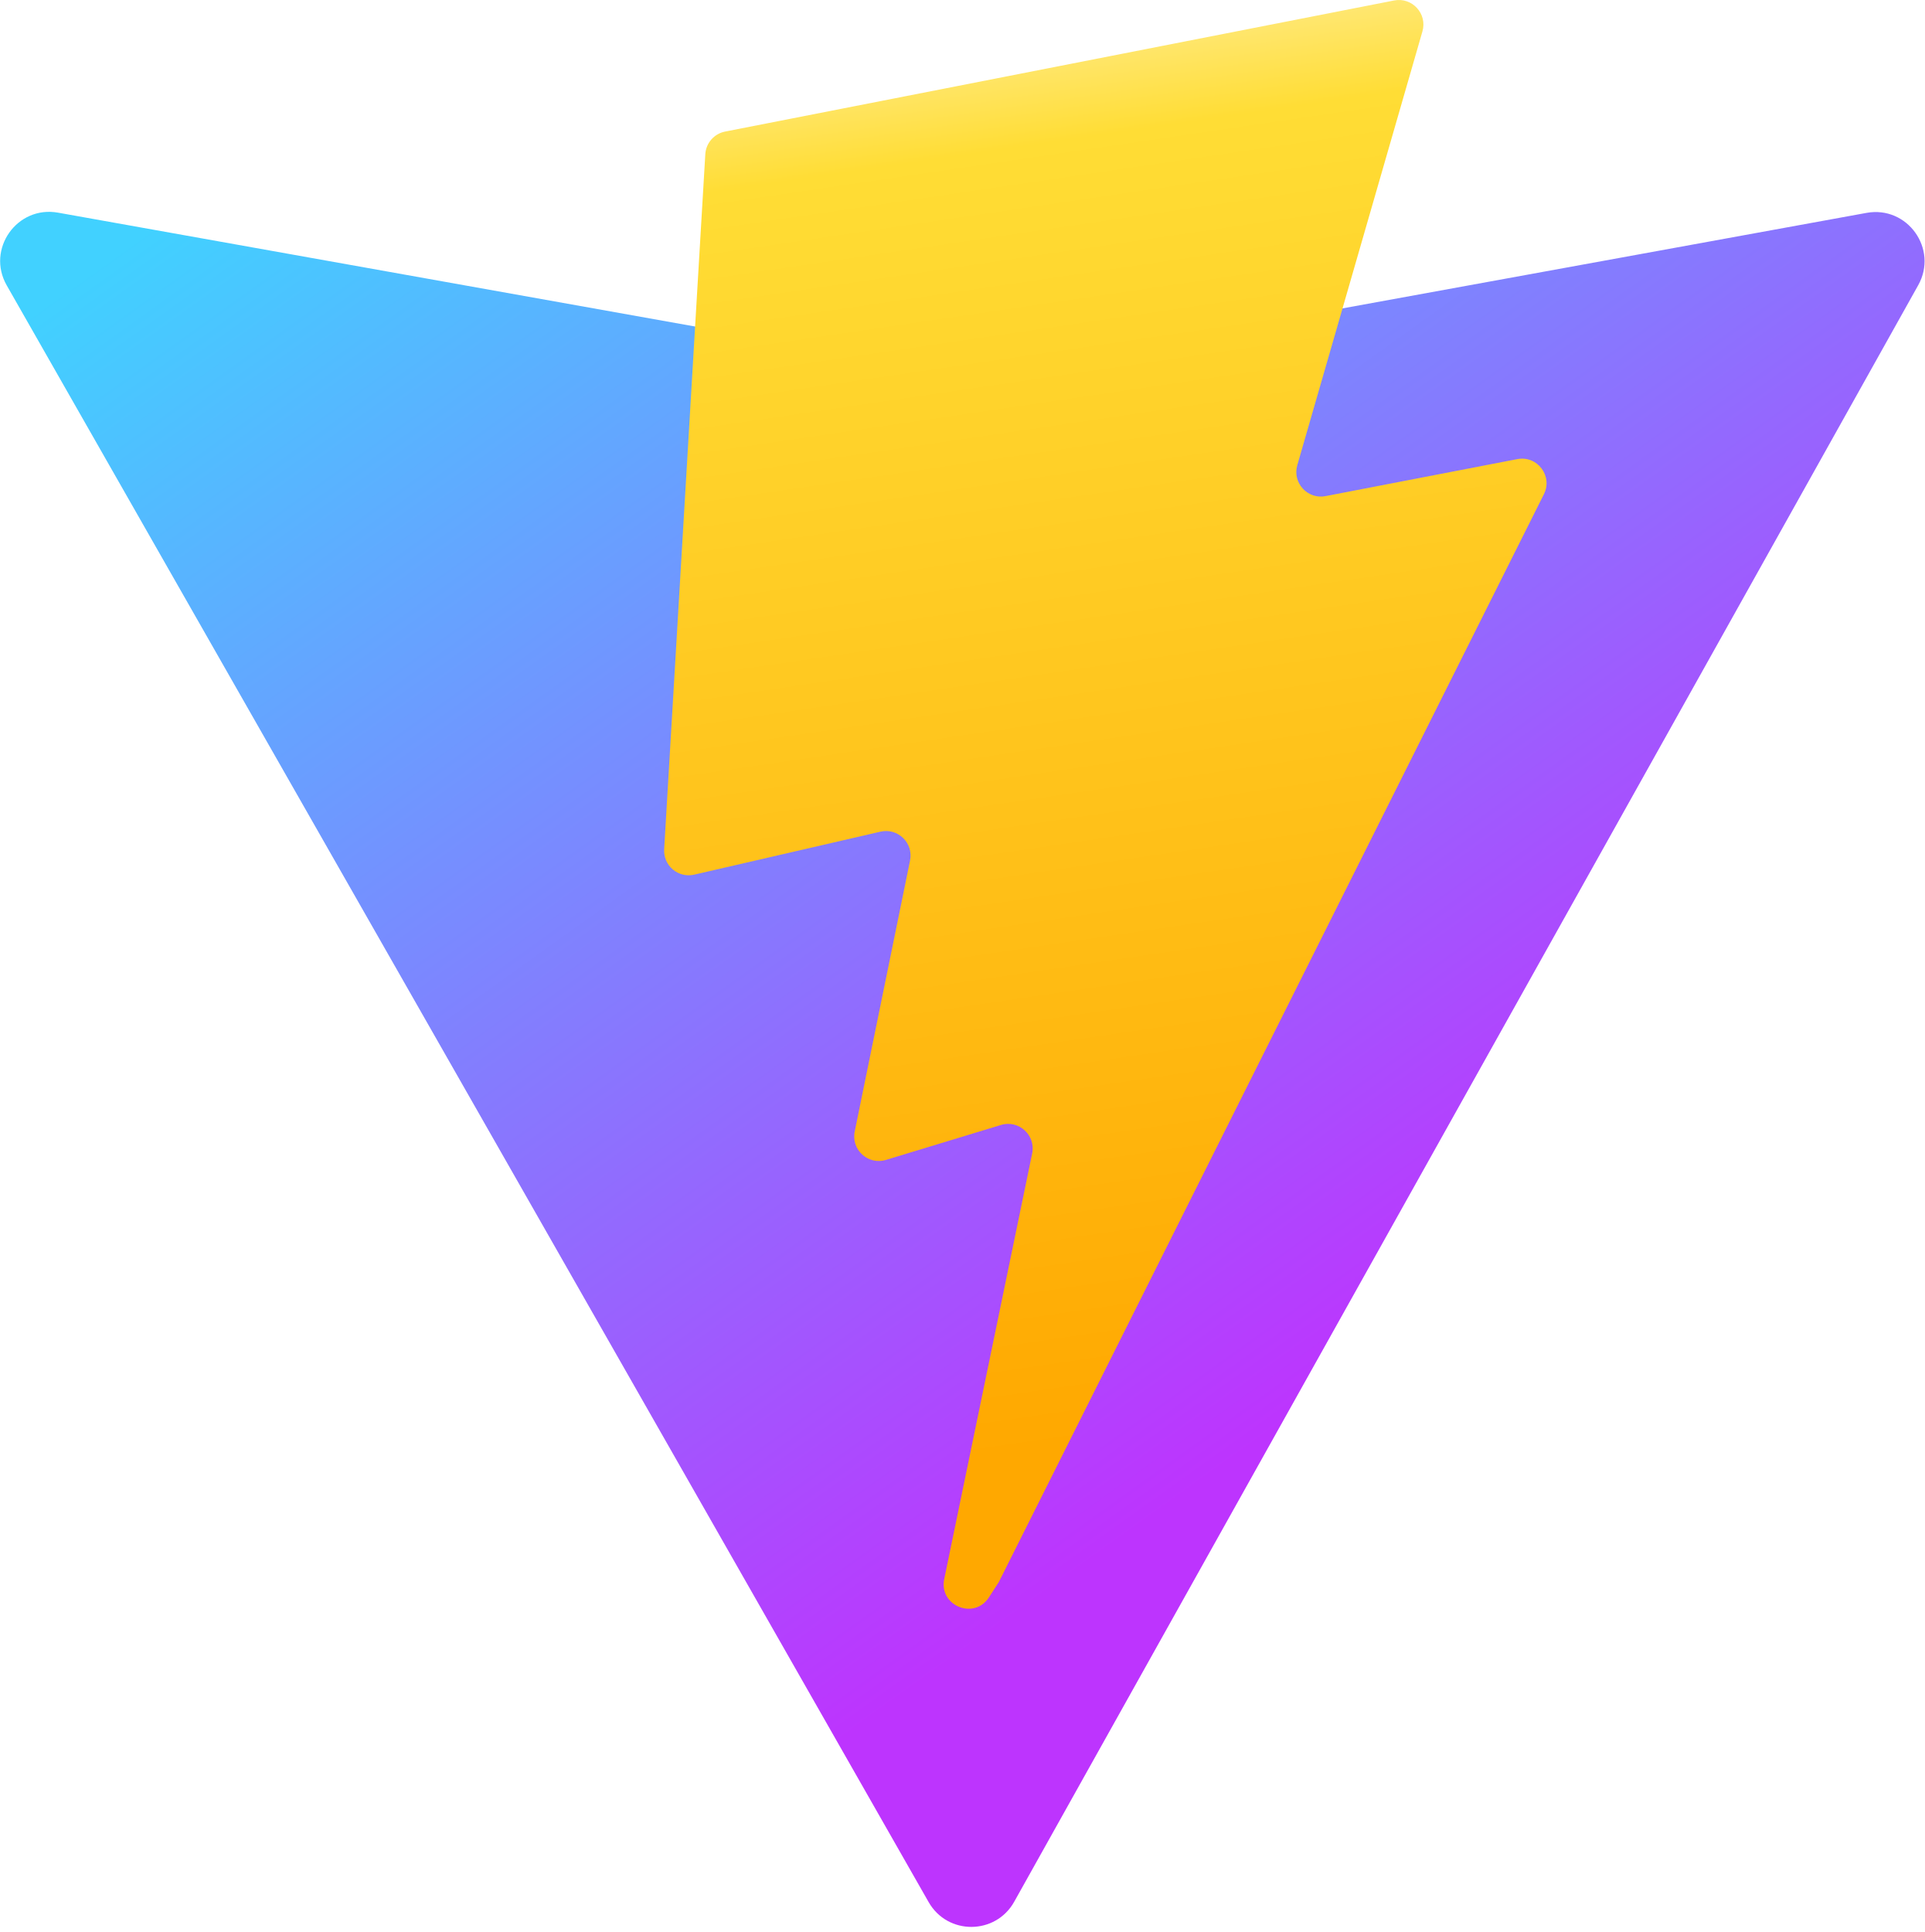
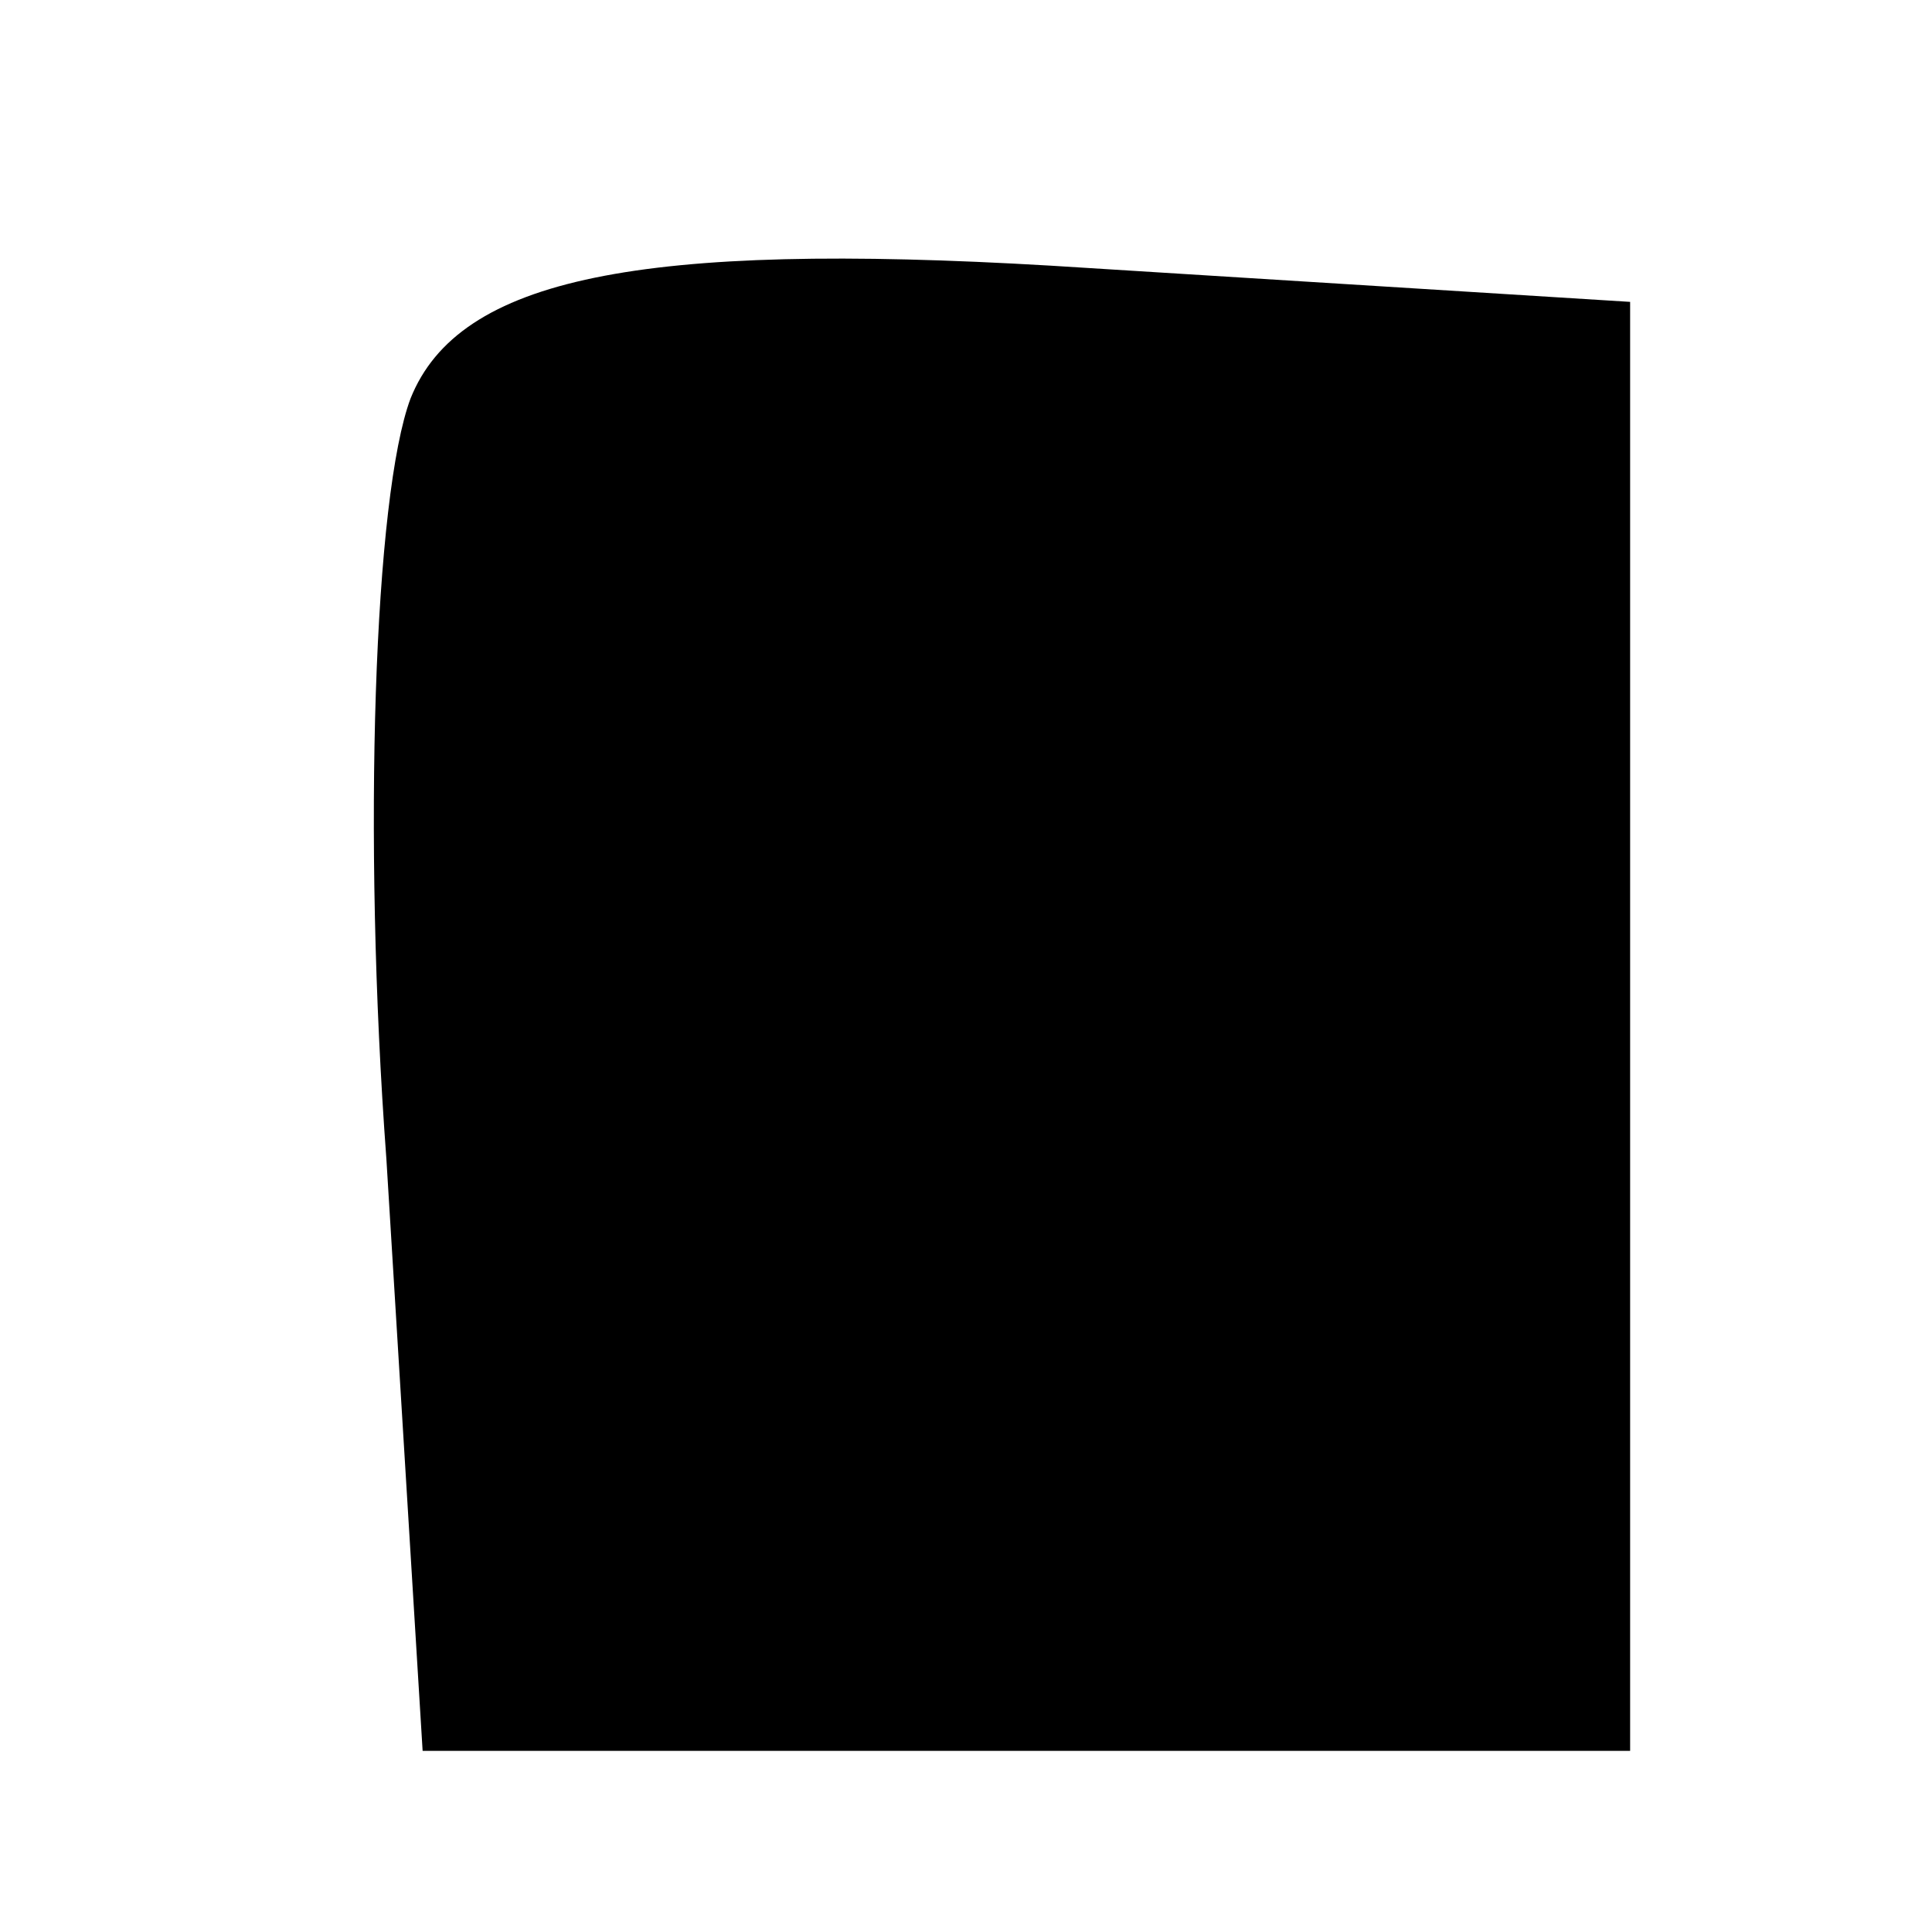
- <svg xmlns="http://www.w3.org/2000/svg" aria-hidden="true" role="img" class="iconify iconify--logos" width="31.88" height="32" preserveAspectRatio="xMidYMid meet" viewBox="0 0 256 257">
-   <defs>
-     <linearGradient id="IconifyId1813088fe1fbc01fb466" x1="-.828%" x2="57.636%" y1="7.652%" y2="78.411%">
-       <stop offset="0%" stop-color="#41D1FF" />
-       <stop offset="100%" stop-color="#BD34FE" />
-     </linearGradient>
-     <linearGradient id="IconifyId1813088fe1fbc01fb467" x1="43.376%" x2="50.316%" y1="2.242%" y2="89.03%">
-       <stop offset="0%" stop-color="#FFEA83" />
-       <stop offset="8.333%" stop-color="#FFDD35" />
-       <stop offset="100%" stop-color="#FFA800" />
-     </linearGradient>
-   </defs>
-   <path fill="url(#IconifyId1813088fe1fbc01fb466)" d="M255.153 37.938L134.897 252.976c-2.483 4.44-8.862 4.466-11.382.048L.875 37.958c-2.746-4.814 1.371-10.646 6.827-9.67l120.385 21.517a6.537 6.537 0 0 0 2.322-.004l117.867-21.483c5.438-.991 9.574 4.796 6.877 9.62Z" />
-   <path fill="url(#IconifyId1813088fe1fbc01fb467)" d="M185.432.063L96.44 17.501a3.268 3.268 0 0 0-2.634 3.014l-5.474 92.456a3.268 3.268 0 0 0 3.997 3.378l24.777-5.718c2.318-.535 4.413 1.507 3.936 3.838l-7.361 36.047c-.495 2.426 1.782 4.5 4.151 3.78l15.304-4.649c2.372-.72 4.652 1.36 4.15 3.788l-11.698 56.621c-.732 3.542 3.979 5.473 5.943 2.437l1.313-2.028l72.516-144.72c1.215-2.423-.88-5.186-3.54-4.672l-25.505 4.922c-2.396.462-4.435-1.77-3.759-4.114l16.646-57.705c.677-2.35-1.37-4.583-3.769-4.113Z" />
+ <svg xmlns="http://www.w3.org/2000/svg" version="1.0" width="16pt" height="16pt" viewBox="0 0 16 16" preserveAspectRatio="xMidYMid meet">
+   <g transform="translate(0,16) scale(0.1,-0.1)" fill="#000000" stroke="none">
+     <path d="M34 127 c-3 -8 -4 -36 -2 -63 l3 -49 50 0 50 0 0 60 0 60 -48 3 c-34 2 -49 -1 -53 -11z" />
+   </g>
</svg>
